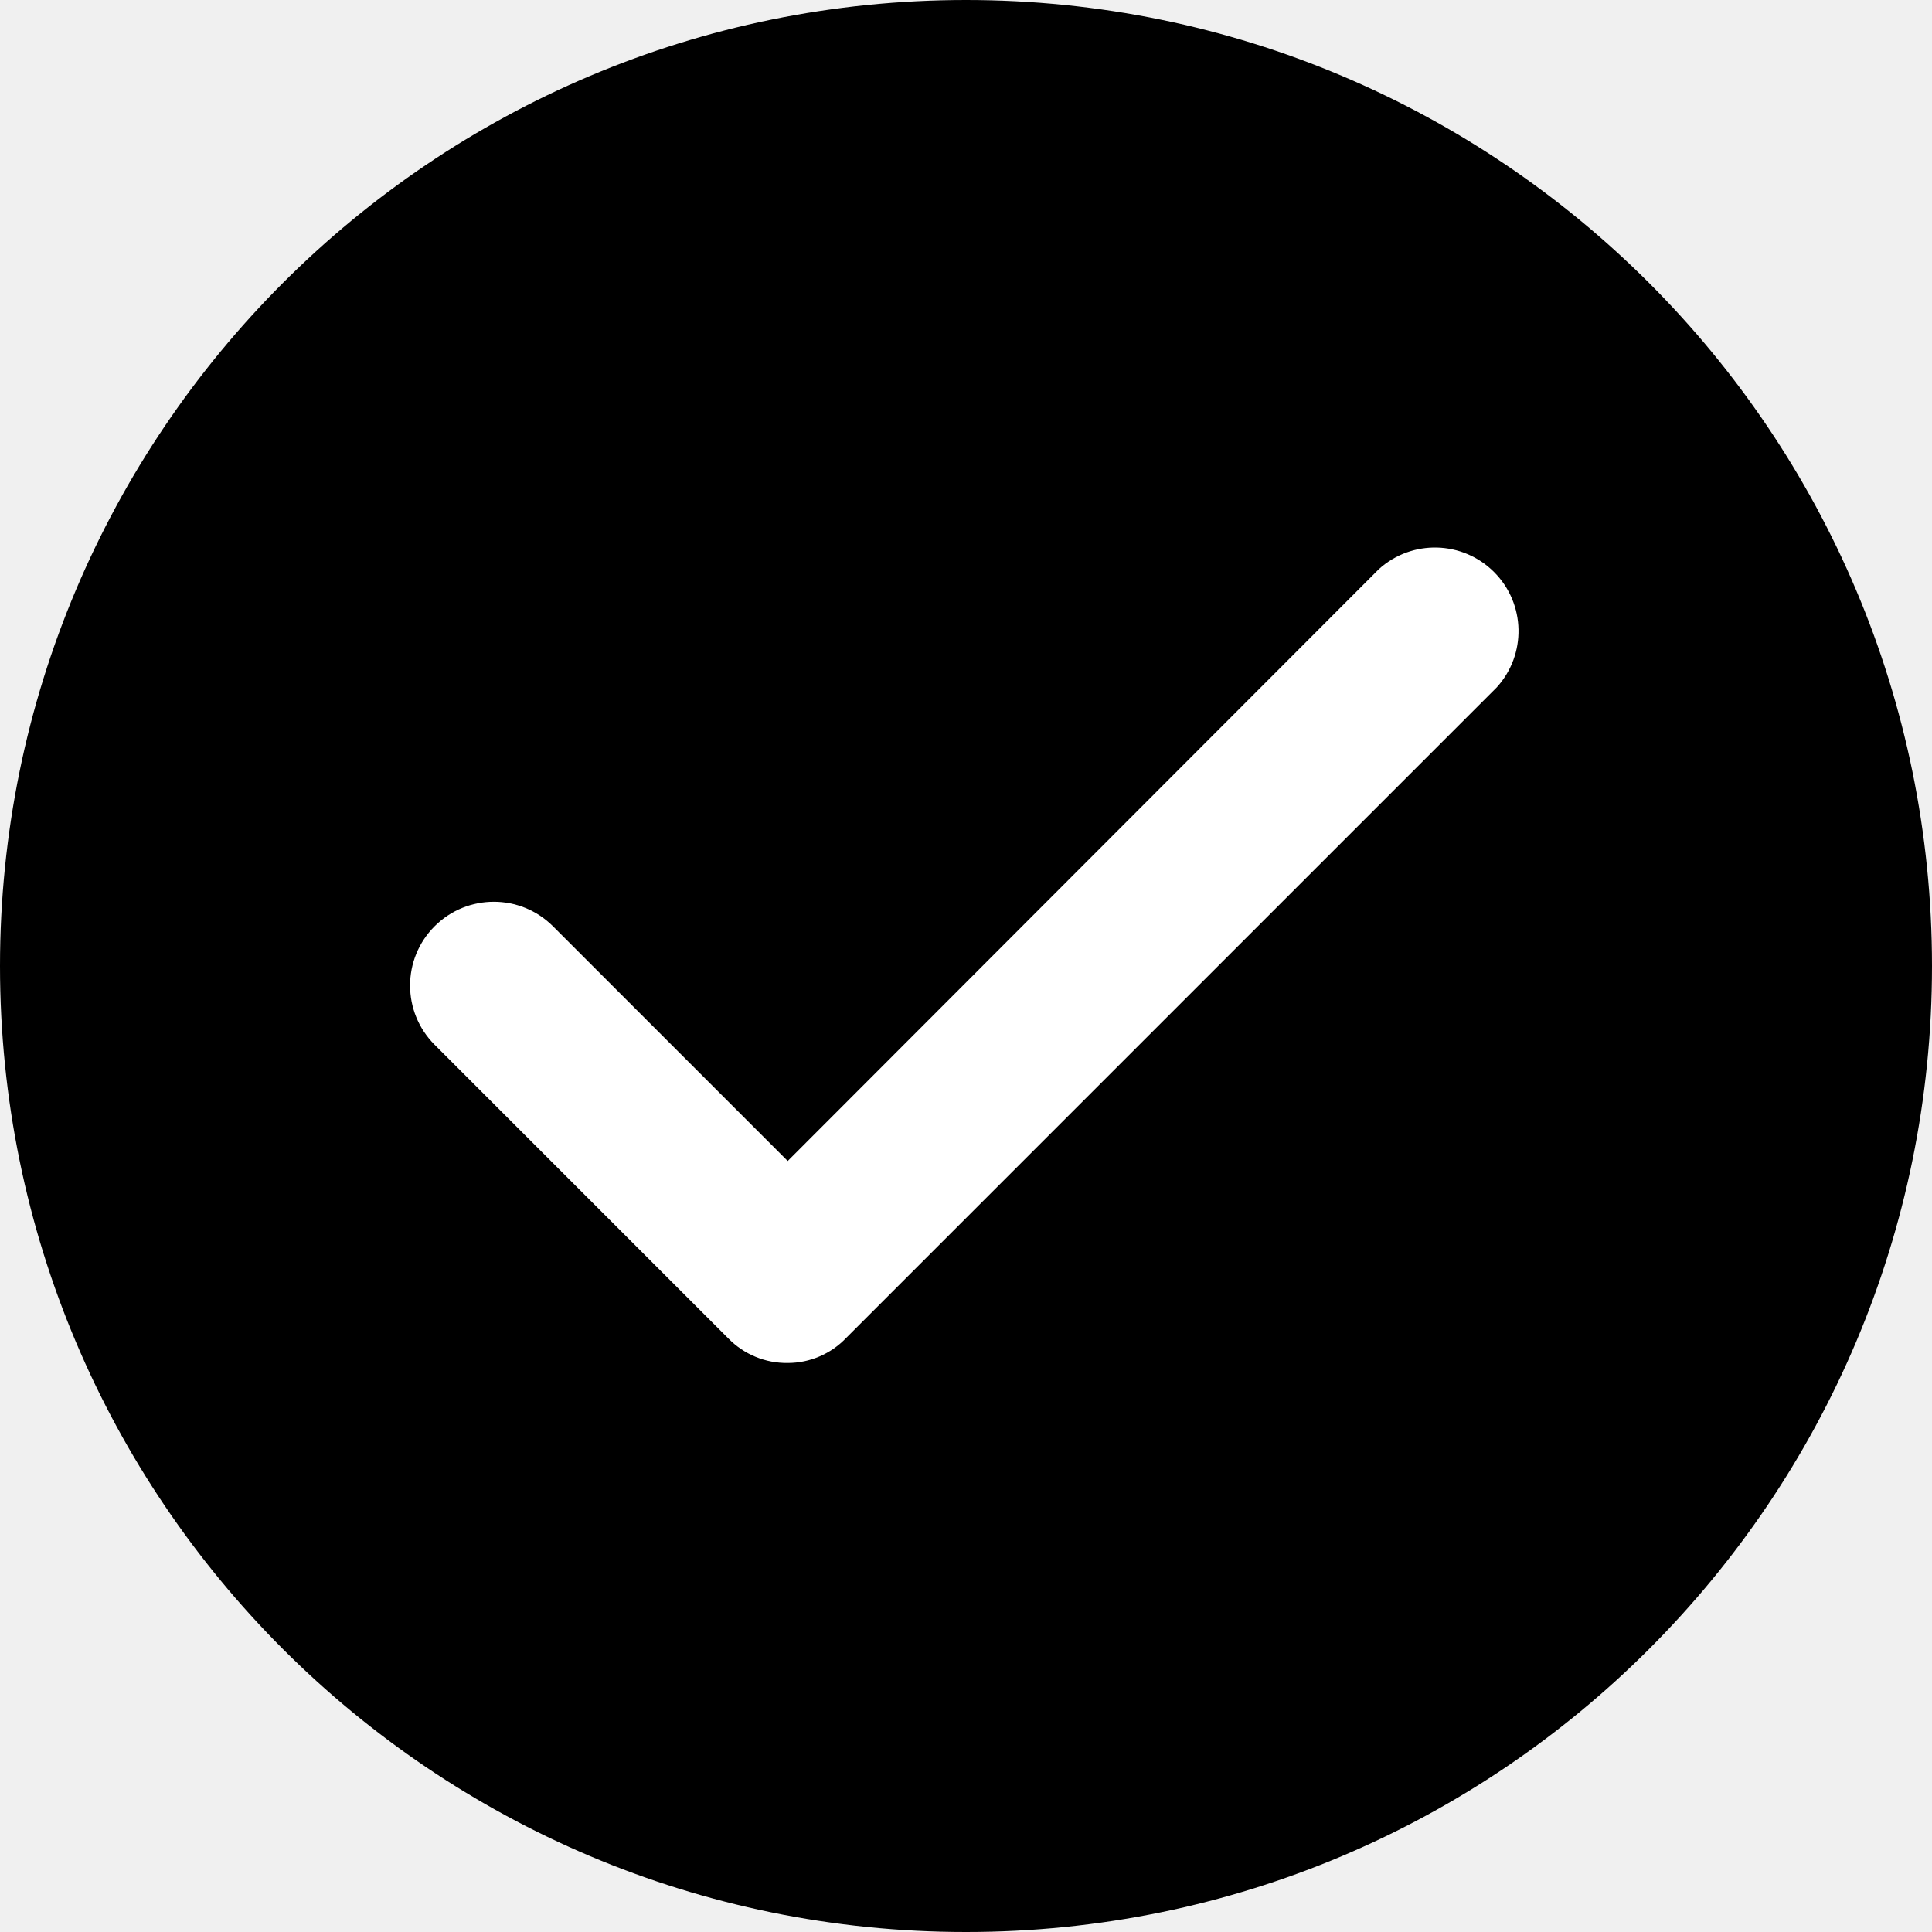
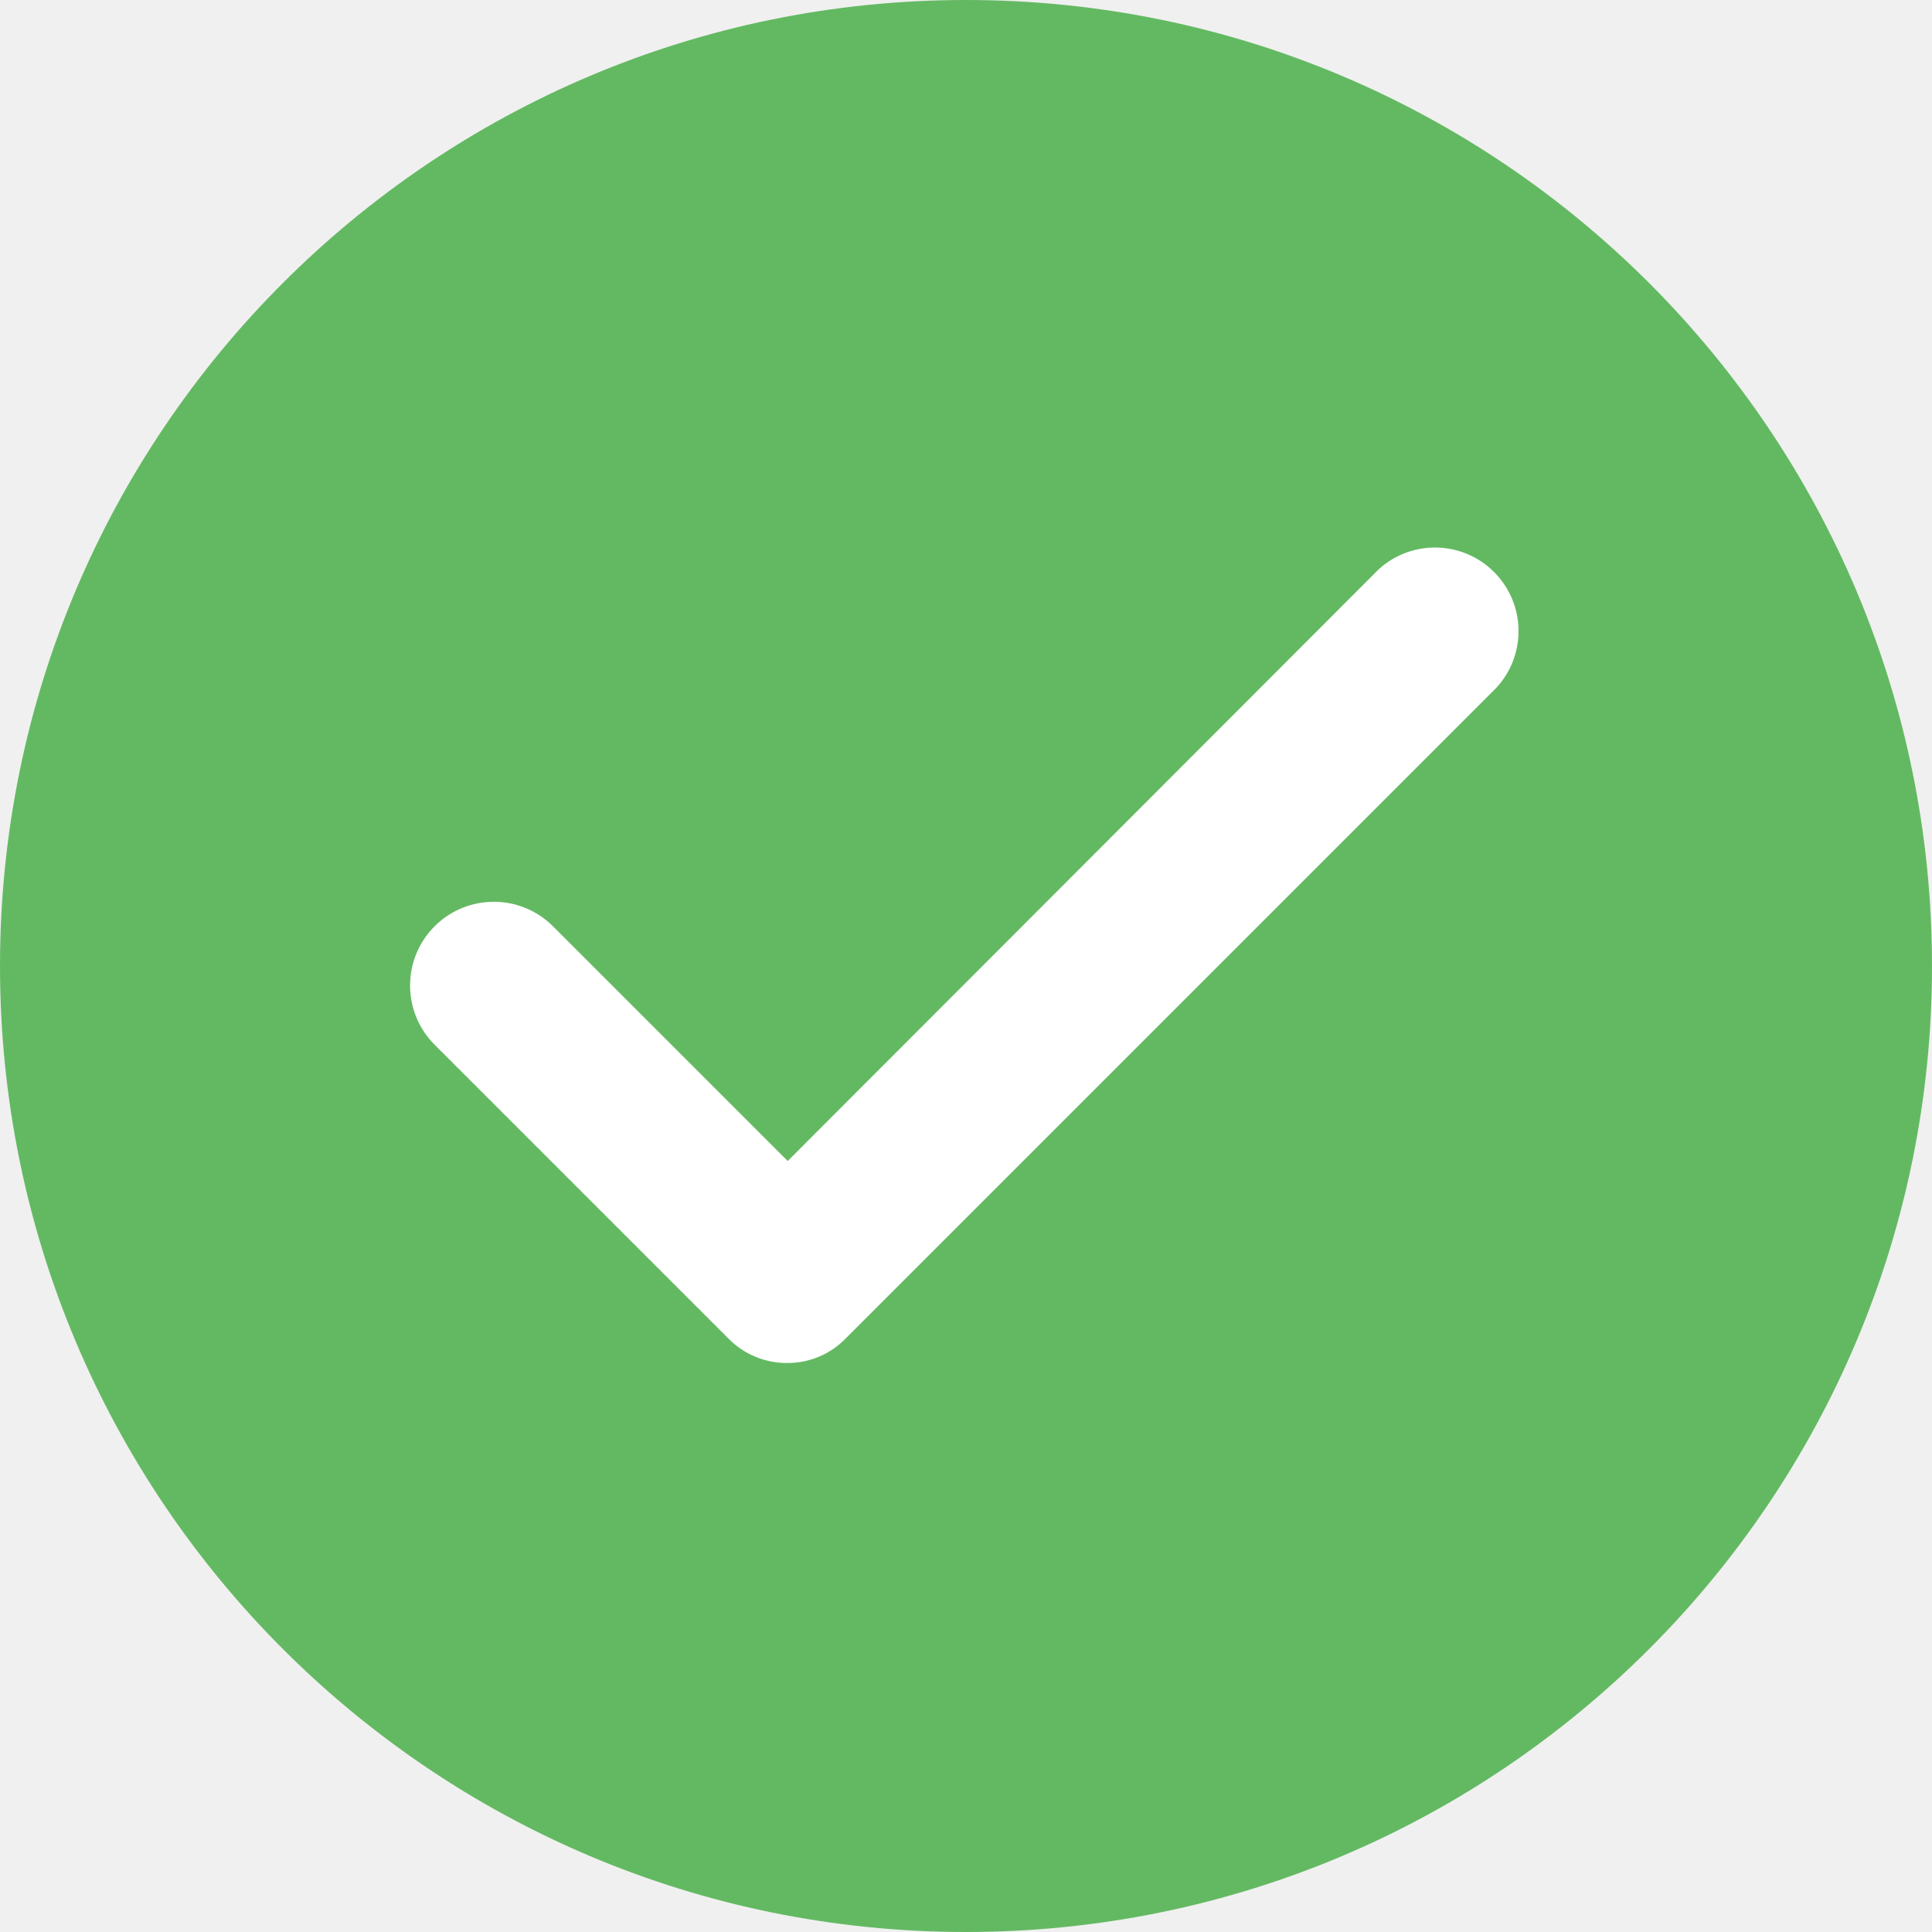
<svg xmlns="http://www.w3.org/2000/svg" viewBox="0 0 27.74 27.74">
  <g data-name="レイヤー 2">
    <g data-name="レイヤー 1">
-       <circle cx="13.87" cy="13.87" r="13.87" />
+       <circle cx="13.87" cy="13.87" r="13.87" fill="#63b962" />
      <path d="M11.31 19.57a1.17 1.17 0 01-.85-.35L6.24 15a1.2 1.2 0 011.7-1.7l3.37 3.37 8.49-8.5a1.2 1.2 0 011.69 1.7l-9.34 9.34a1.16 1.16 0 01-.84.36z" fill="#fff" />
    </g>
  </g>
</svg>
